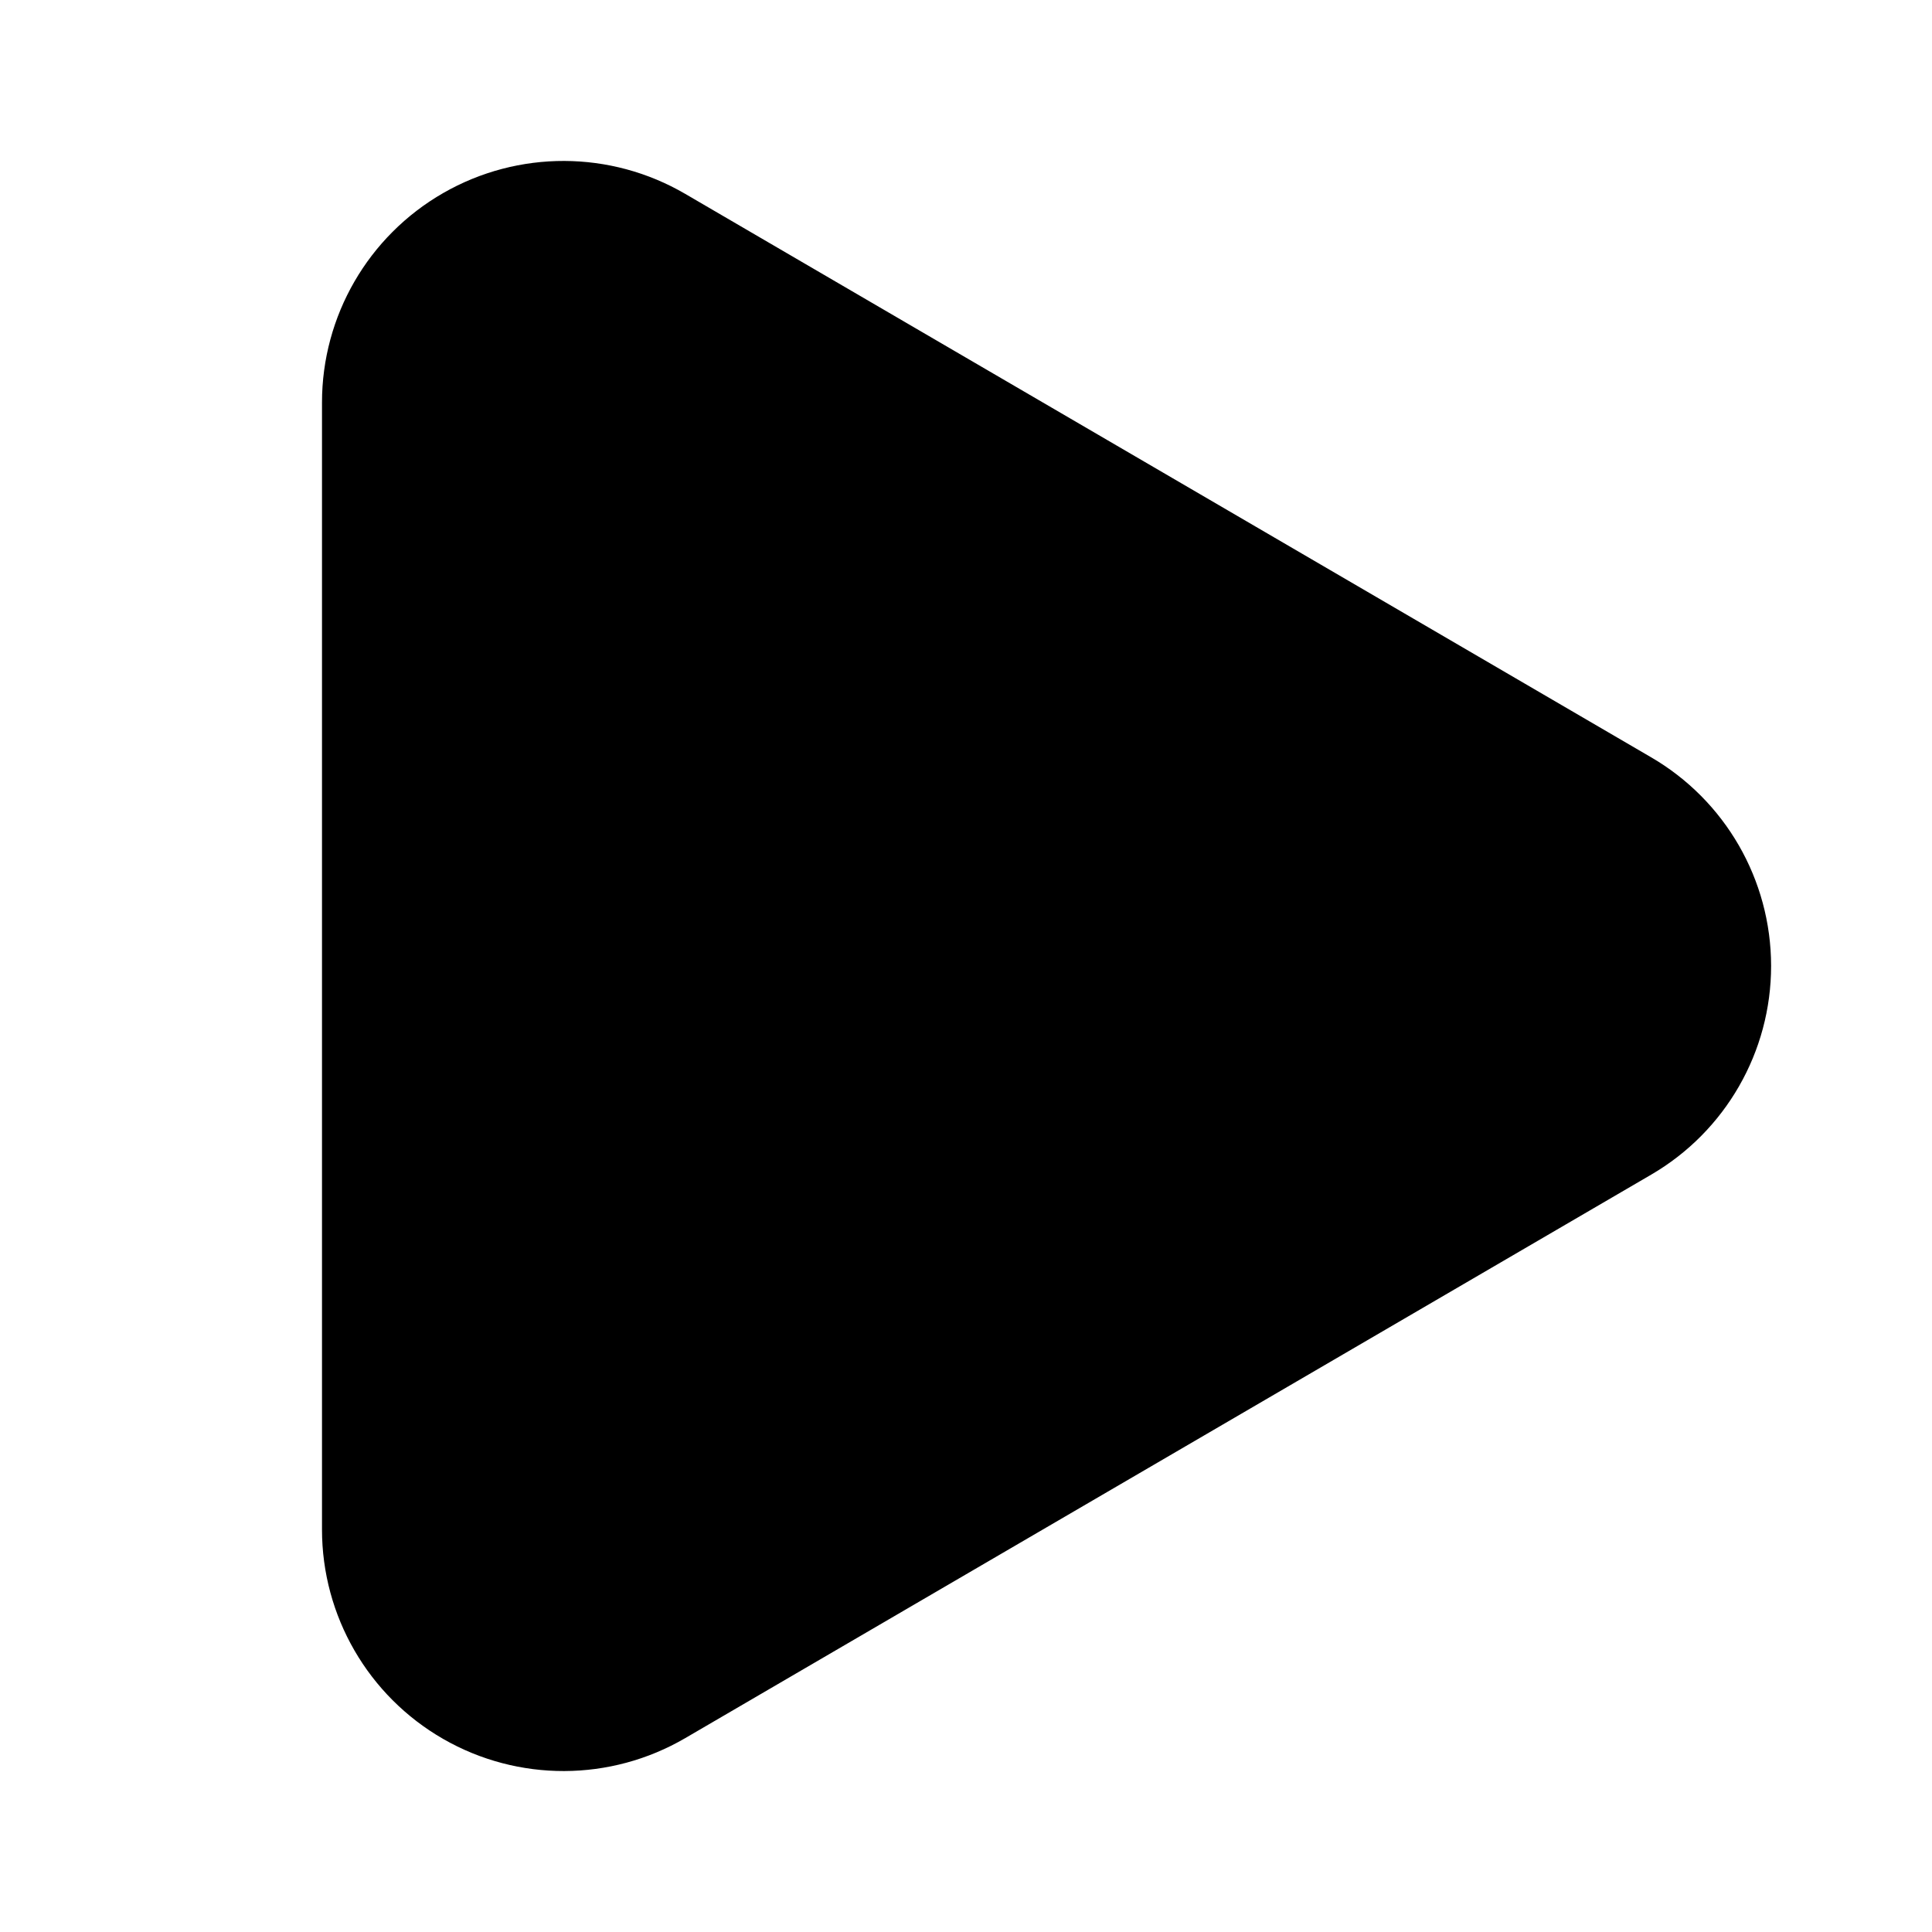
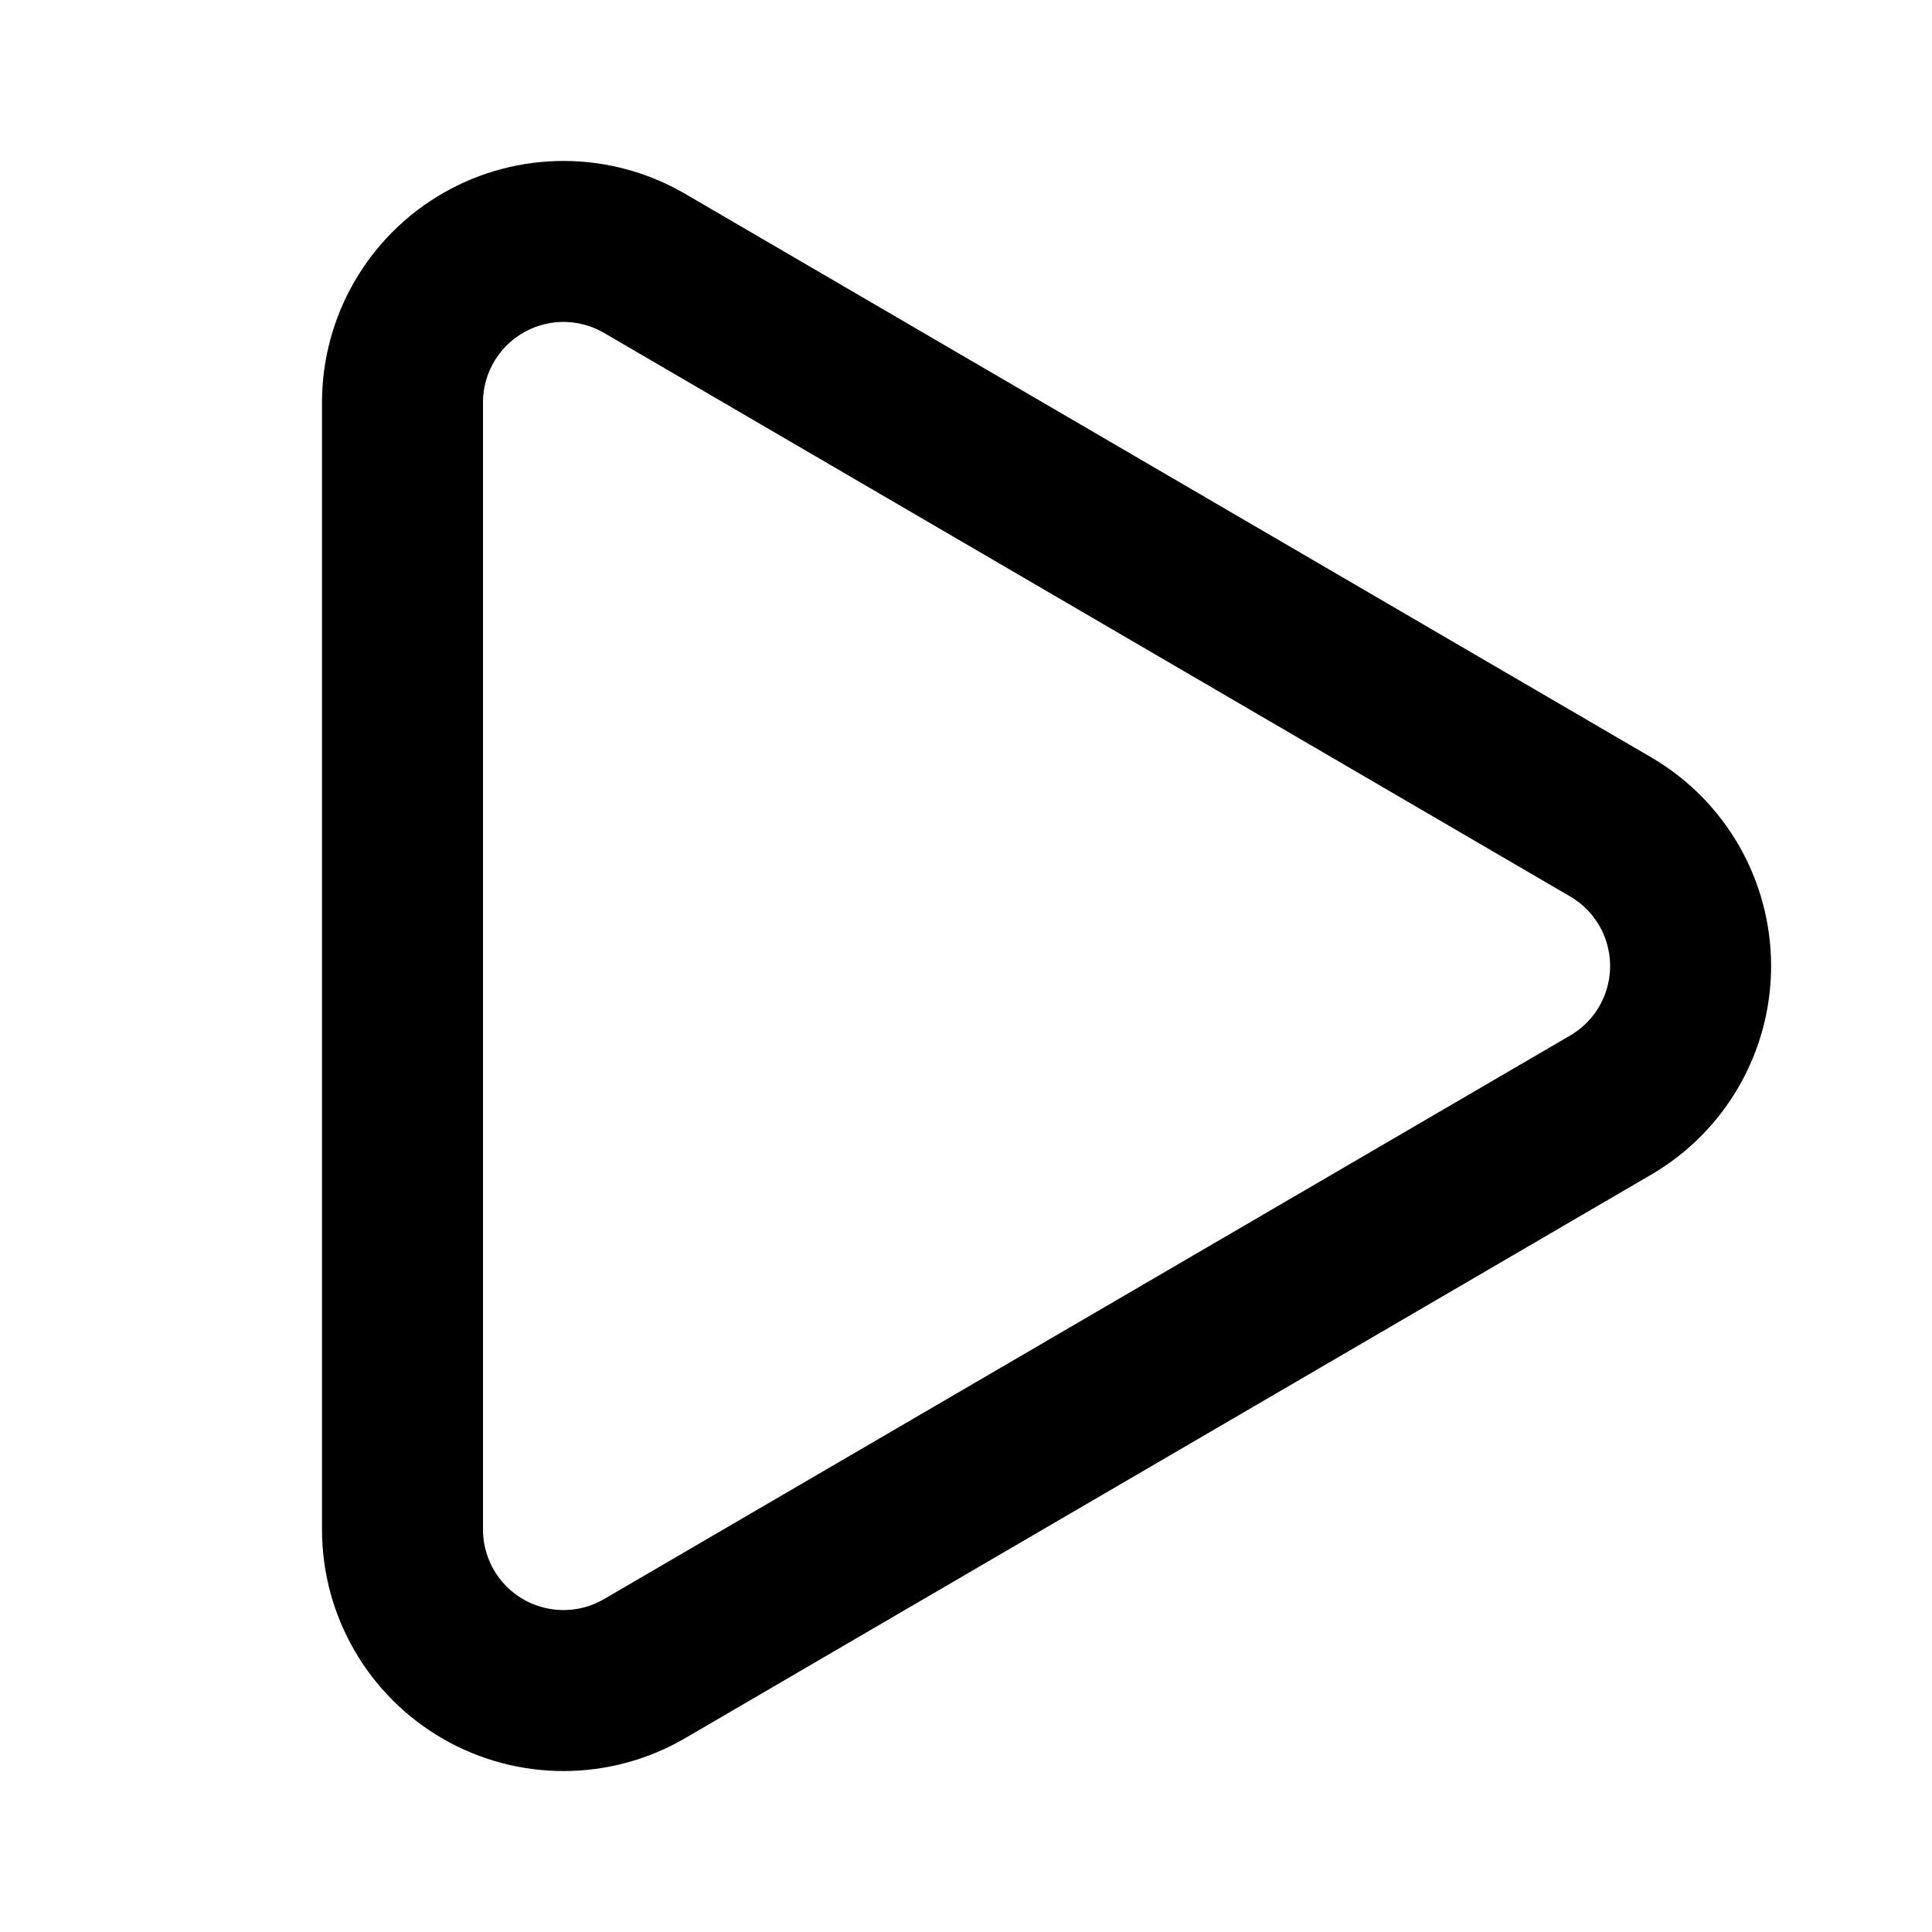
- <svg xmlns="http://www.w3.org/2000/svg" width="24" height="24" viewBox="0 0 24 24" fill="currentColor" stroke="currentColor" stroke-width="2" stroke-linecap="round" stroke-linejoin="round" class="lucide lucide-play icon-svg" aria-hidden="true" data-replit-metadata="artifacts/mockup-sandbox/src/components/mockups/icon-set/Iconografia.tsx:113:8" data-component-name="Icon" data-icon-svg="" data-icon-name="Play">
+ <svg xmlns="http://www.w3.org/2000/svg" width="24" height="24" viewBox="0 0 24 24" fill="none" stroke="currentColor" stroke-width="2" stroke-linecap="round" stroke-linejoin="round" class="lucide lucide-play icon-svg" aria-hidden="true" data-replit-metadata="artifacts/mockup-sandbox/src/components/mockups/icon-set/Iconografia.tsx:113:8" data-component-name="Icon" data-icon-svg="" data-icon-name="Play">
  <path d="M5 5a2 2 0 0 1 3.008-1.728l11.997 6.998a2 2 0 0 1 .003 3.458l-12 7A2 2 0 0 1 5 19z" />
</svg>
